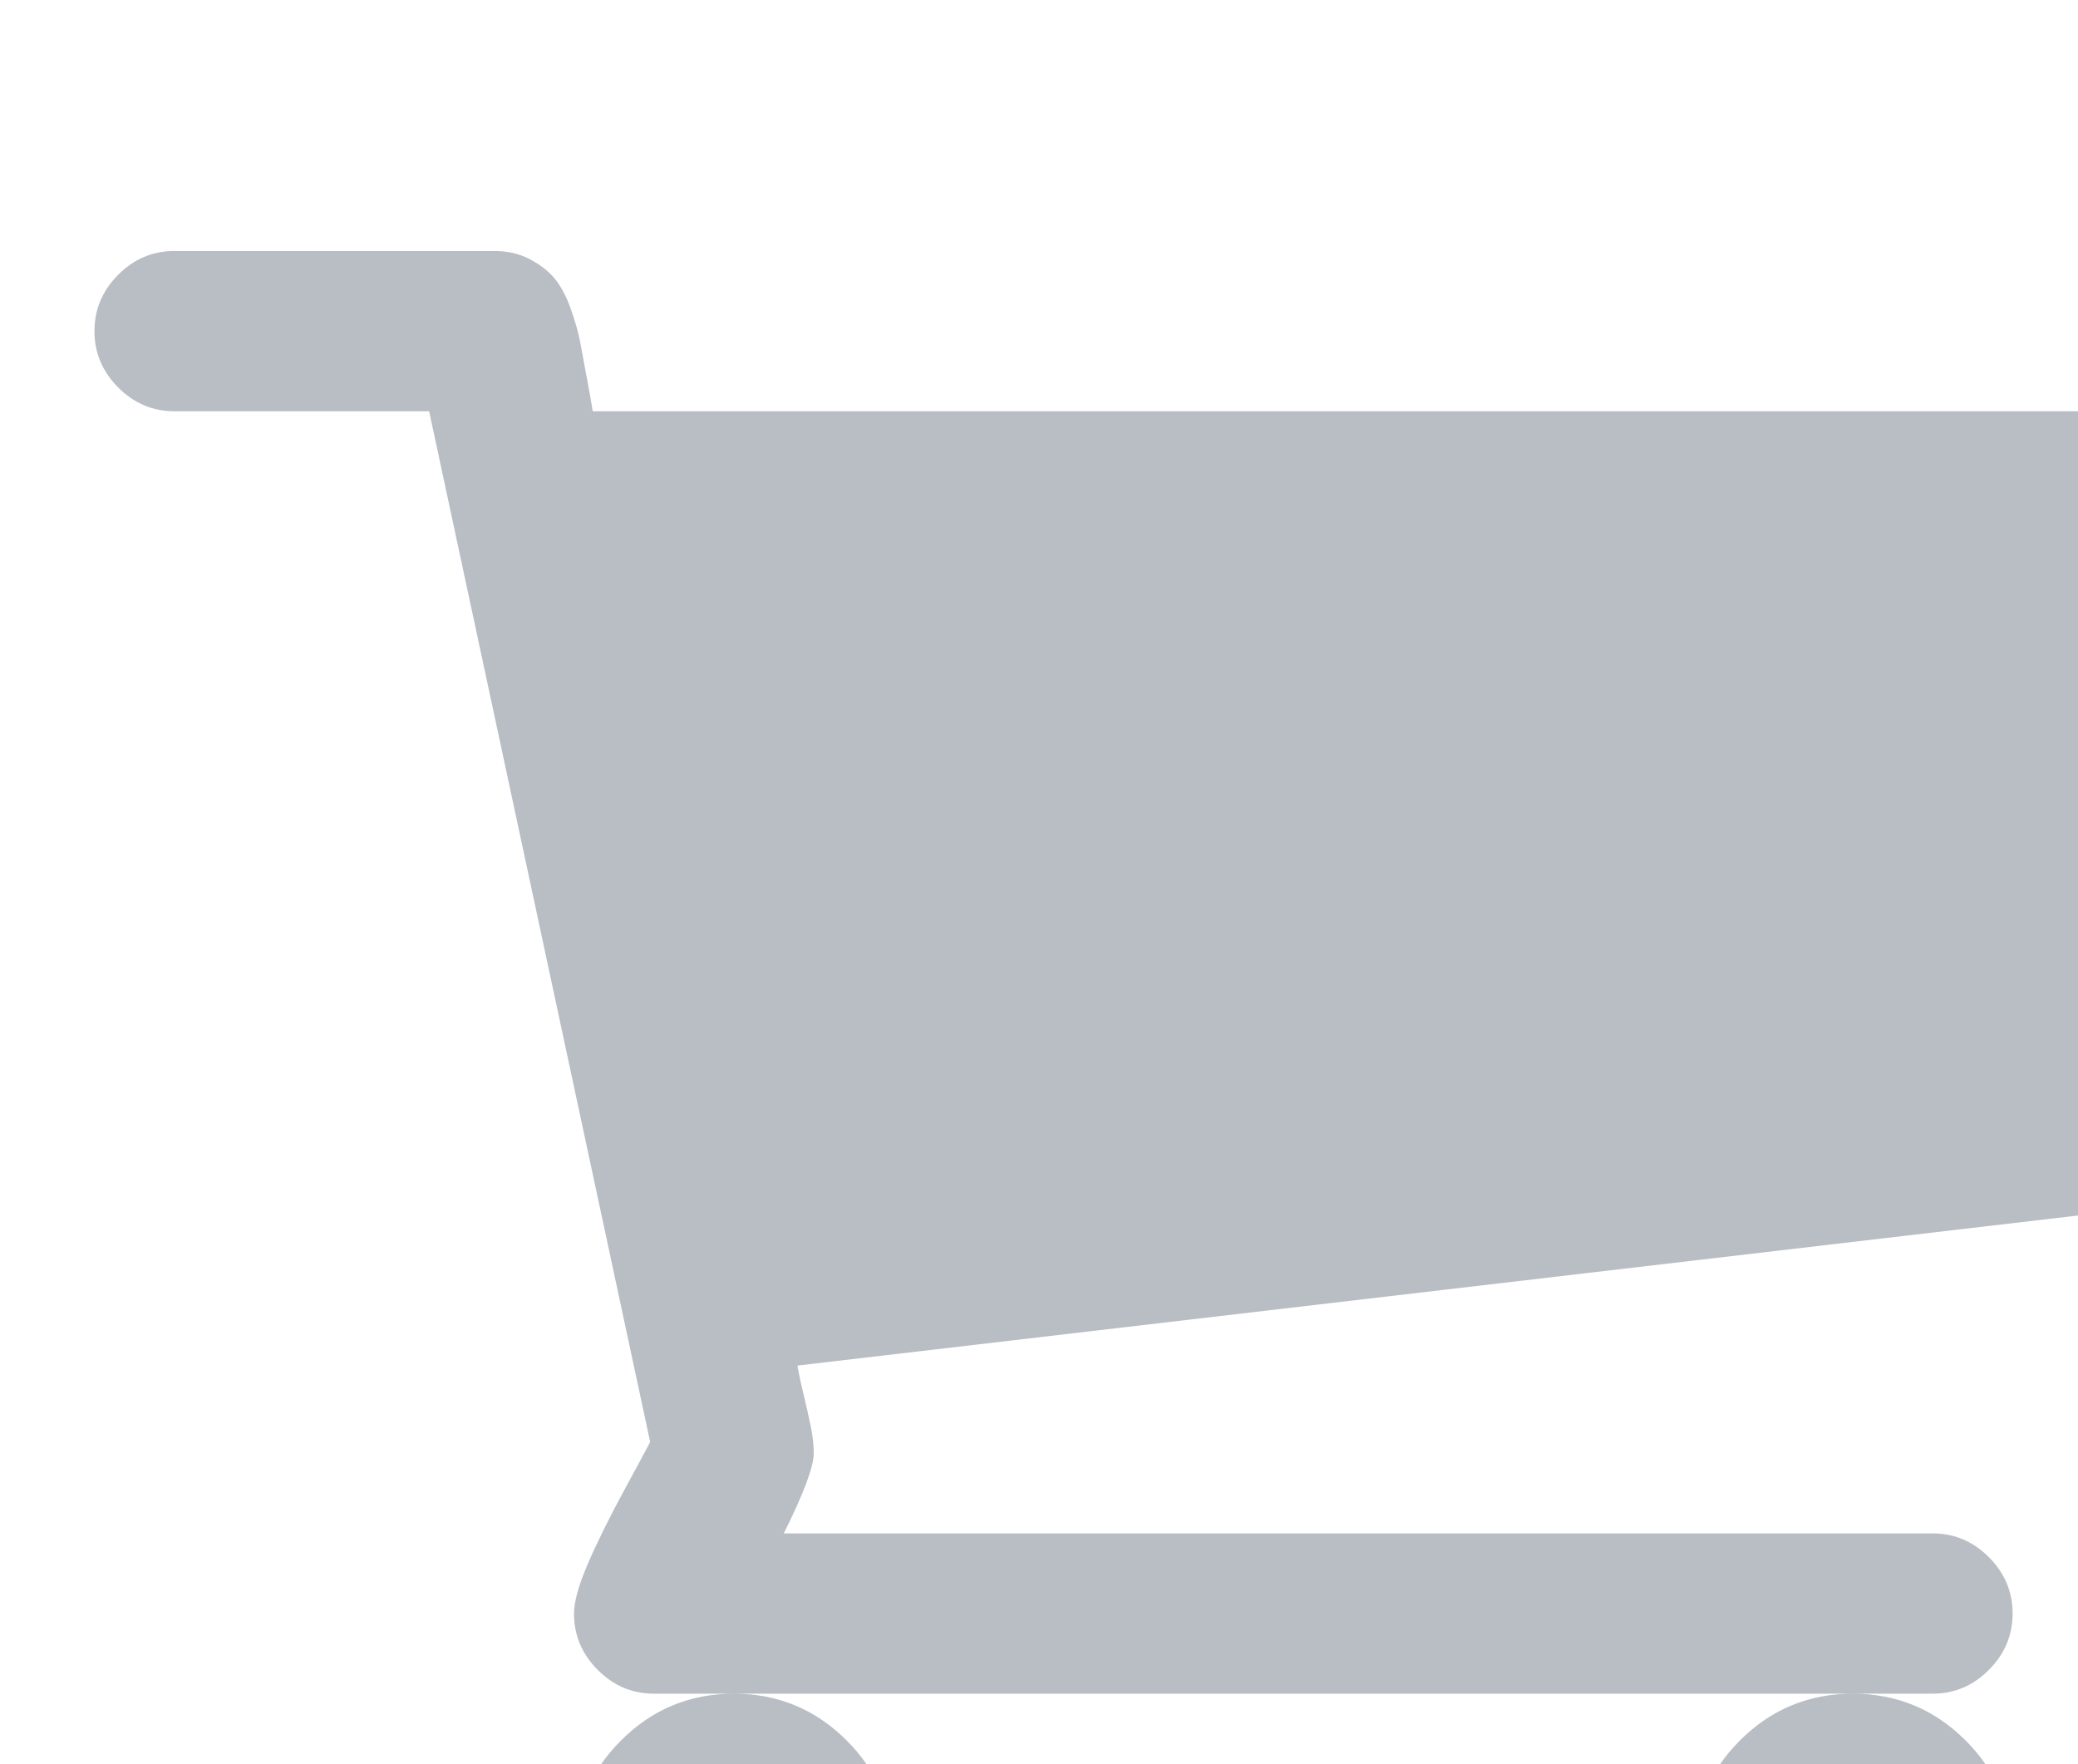
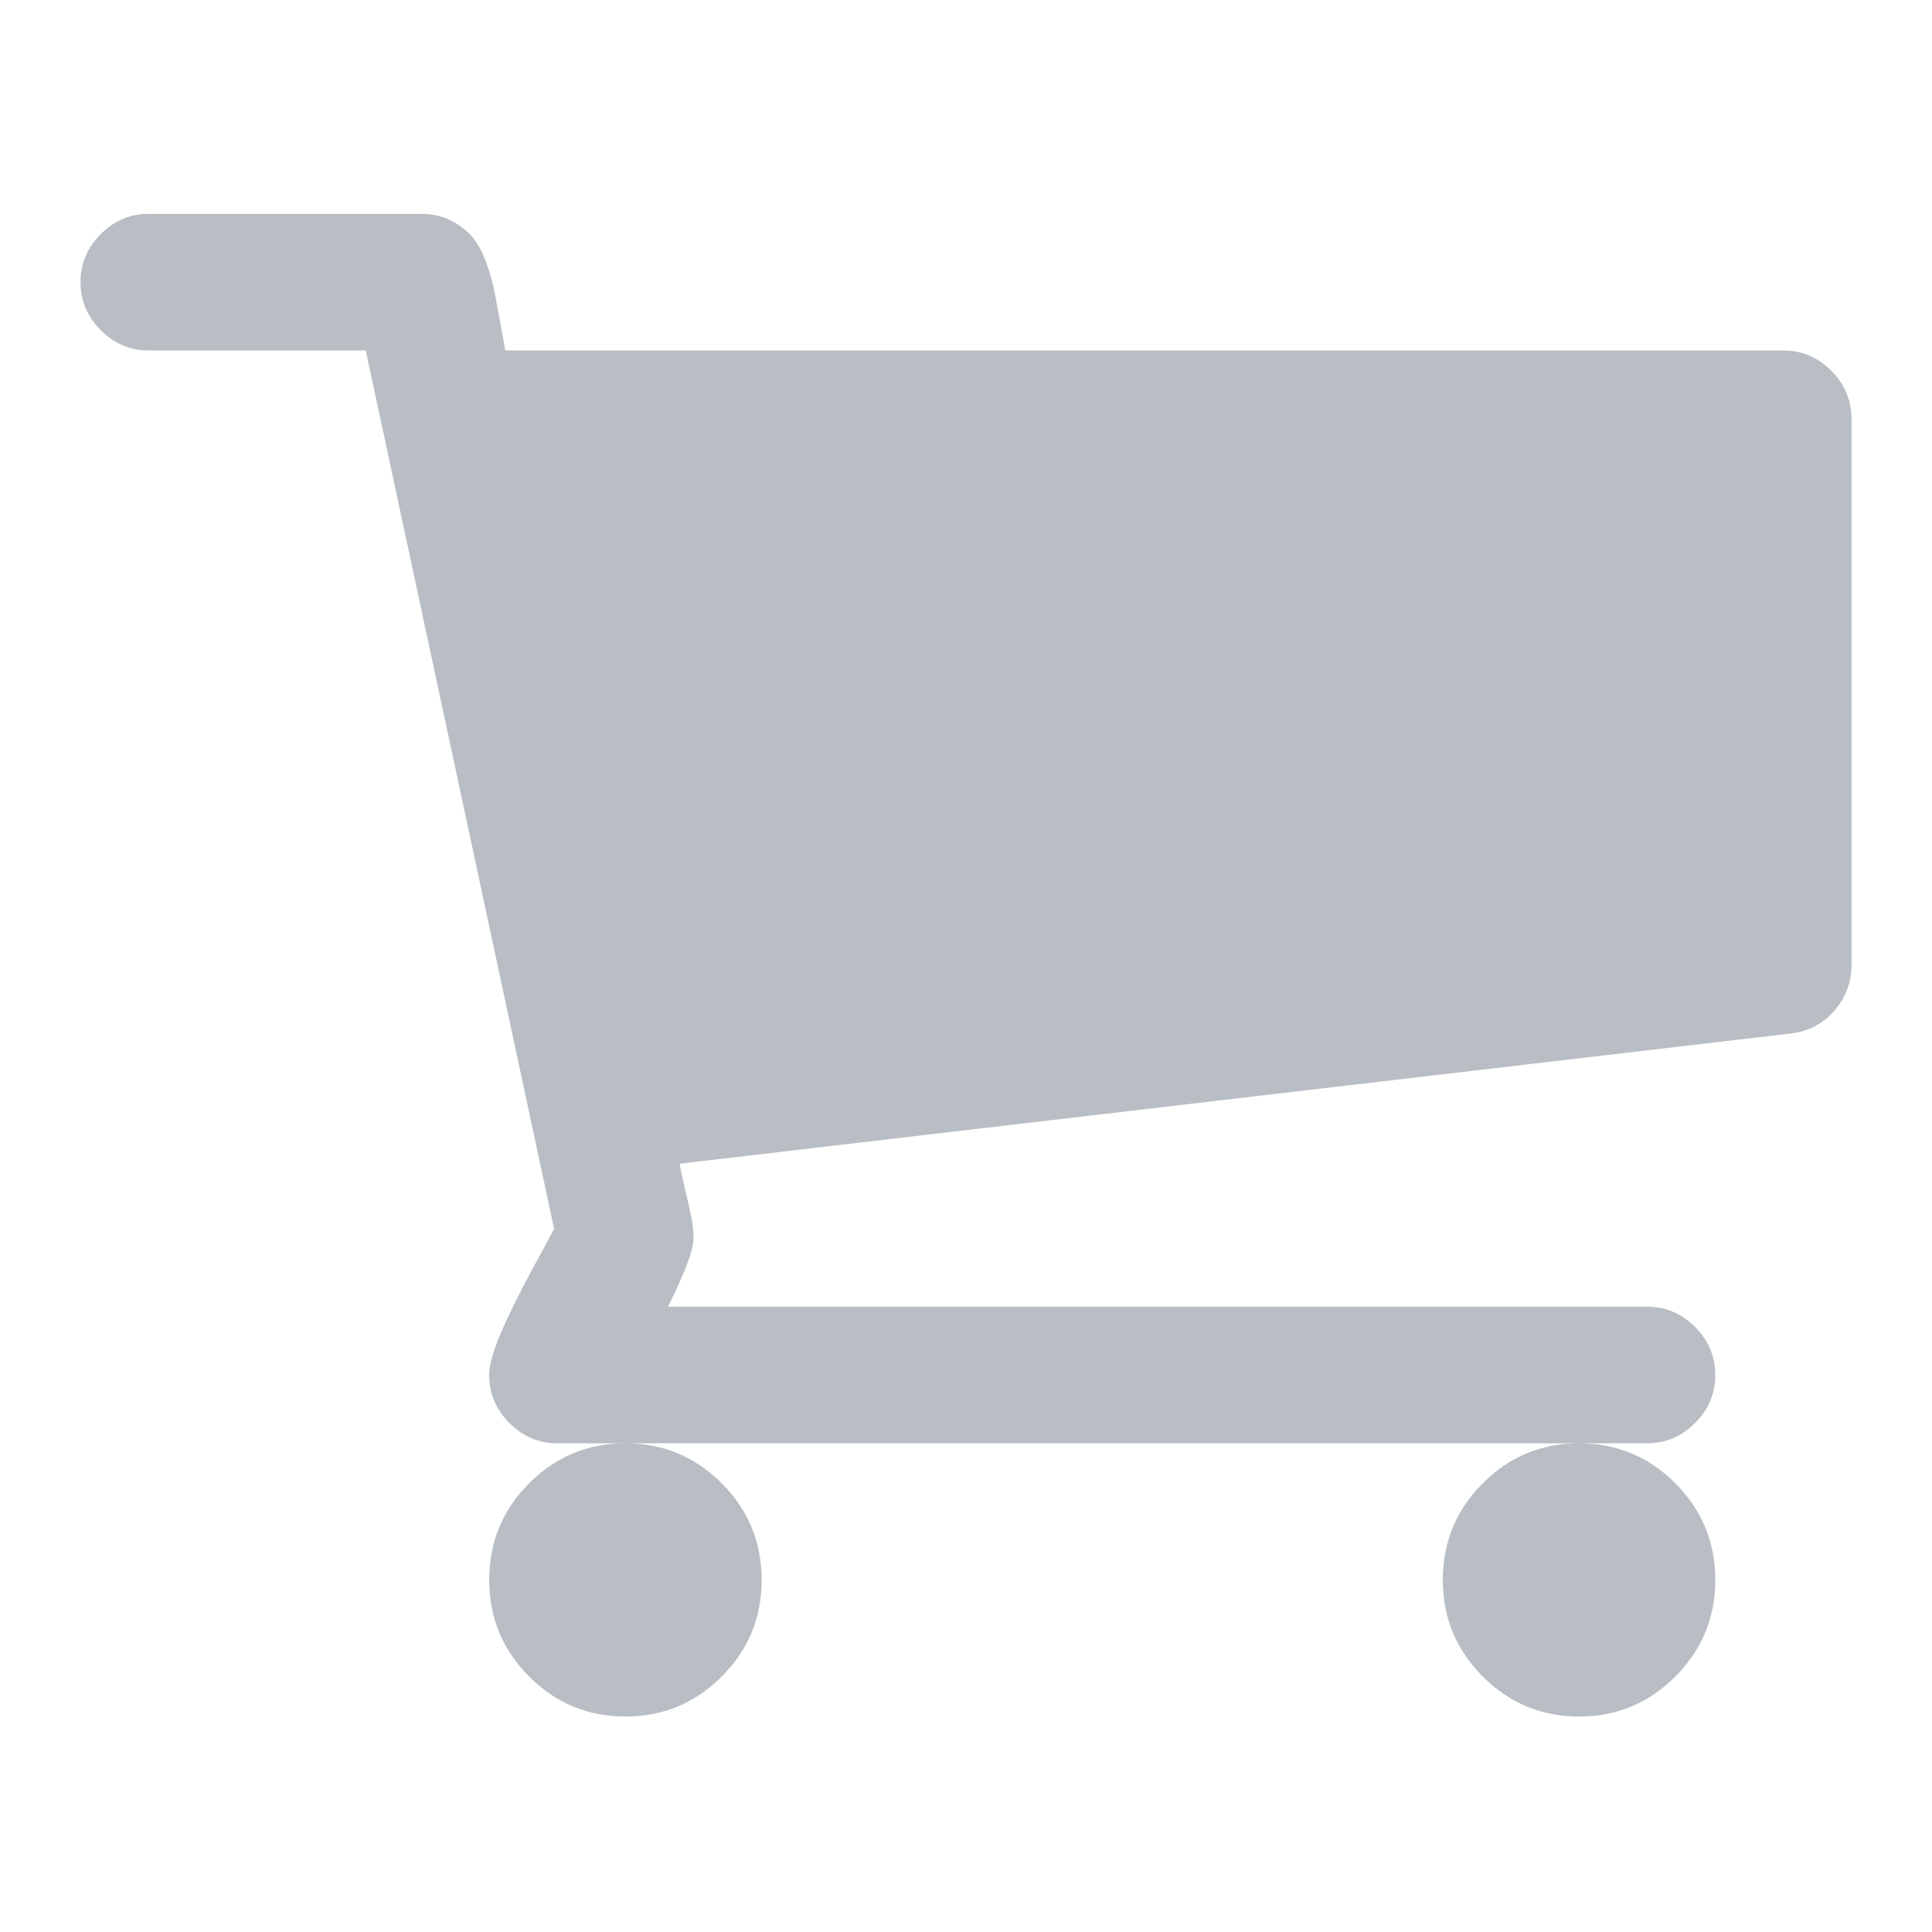
- <svg xmlns="http://www.w3.org/2000/svg" viewbox="0 0 360 360">
+ <svg xmlns="http://www.w3.org/2000/svg" viewBox="0 0 360 360">
  <style>.icon{fill:#B8BEC4;fill-rule:evenodd;}</style>
  <path class="icon" d="M345,78.032v101.817c0,3.183-1.06,6-3.173,8.452c-2.116,2.455-4.828,3.877-8.132,4.275l-207.043,24.261   c0.13,0.93,0.427,2.355,0.893,4.275c0.461,1.925,0.858,3.68,1.189,5.271c0.329,1.591,0.496,3.051,0.496,4.375   c0,2.121-1.586,6.362-4.759,12.727h182.452c3.437,0,6.411,1.262,8.924,3.778c2.51,2.52,3.768,5.503,3.768,8.948   c0,3.45-1.258,6.433-3.768,8.949c-2.513,2.52-5.487,3.778-8.924,3.778H103.847c-3.44,0-6.416-1.259-8.925-3.778   c-2.513-2.517-3.768-5.499-3.768-8.949c0-1.854,0.724-4.475,2.181-7.854c1.453-3.381,3.402-7.325,5.85-11.833   c2.445-4.506,3.798-7.026,4.065-7.557L68.149,65.305H27.693c-3.44,0-6.415-1.26-8.924-3.779C16.255,59.008,15,56.026,15,52.577   c0-3.445,1.254-6.428,3.768-8.949c2.51-2.516,5.484-3.777,8.924-3.777h50.77c2.113,0,3.997,0.432,5.651,1.291   c1.651,0.864,2.975,1.891,3.966,3.082c0.993,1.195,1.851,2.82,2.58,4.873c0.724,2.058,1.22,3.813,1.486,5.27   c0.264,1.463,0.626,3.416,1.091,5.867c0.461,2.455,0.759,4.146,0.893,5.072h238.179c3.437,0,6.41,1.262,8.924,3.777   C343.742,71.602,345,74.586,345,78.032z M134.487,276.397c4.957,4.972,7.437,10.972,7.437,17.998   c0,7.025-2.479,13.025-7.437,17.997c-4.958,4.972-10.942,7.458-17.949,7.458c-7.008,0-12.989-2.486-17.947-7.458   c-4.959-4.972-7.437-10.972-7.437-17.997c0-7.026,2.478-13.026,7.437-17.998c4.958-4.971,10.938-7.457,17.947-7.457   C123.544,268.94,129.529,271.426,134.487,276.397z M312.178,276.397c4.958,4.972,7.437,10.972,7.437,17.998   c0,7.025-2.479,13.025-7.437,17.997c-4.957,4.972-10.941,7.458-17.947,7.458c-7.009,0-12.99-2.486-17.947-7.458   c-4.958-4.972-7.437-10.972-7.437-17.997c0-7.026,2.479-13.026,7.437-17.998c4.957-4.971,10.938-7.457,17.947-7.457   C301.237,268.94,307.221,271.426,312.178,276.397z" />
</svg>
